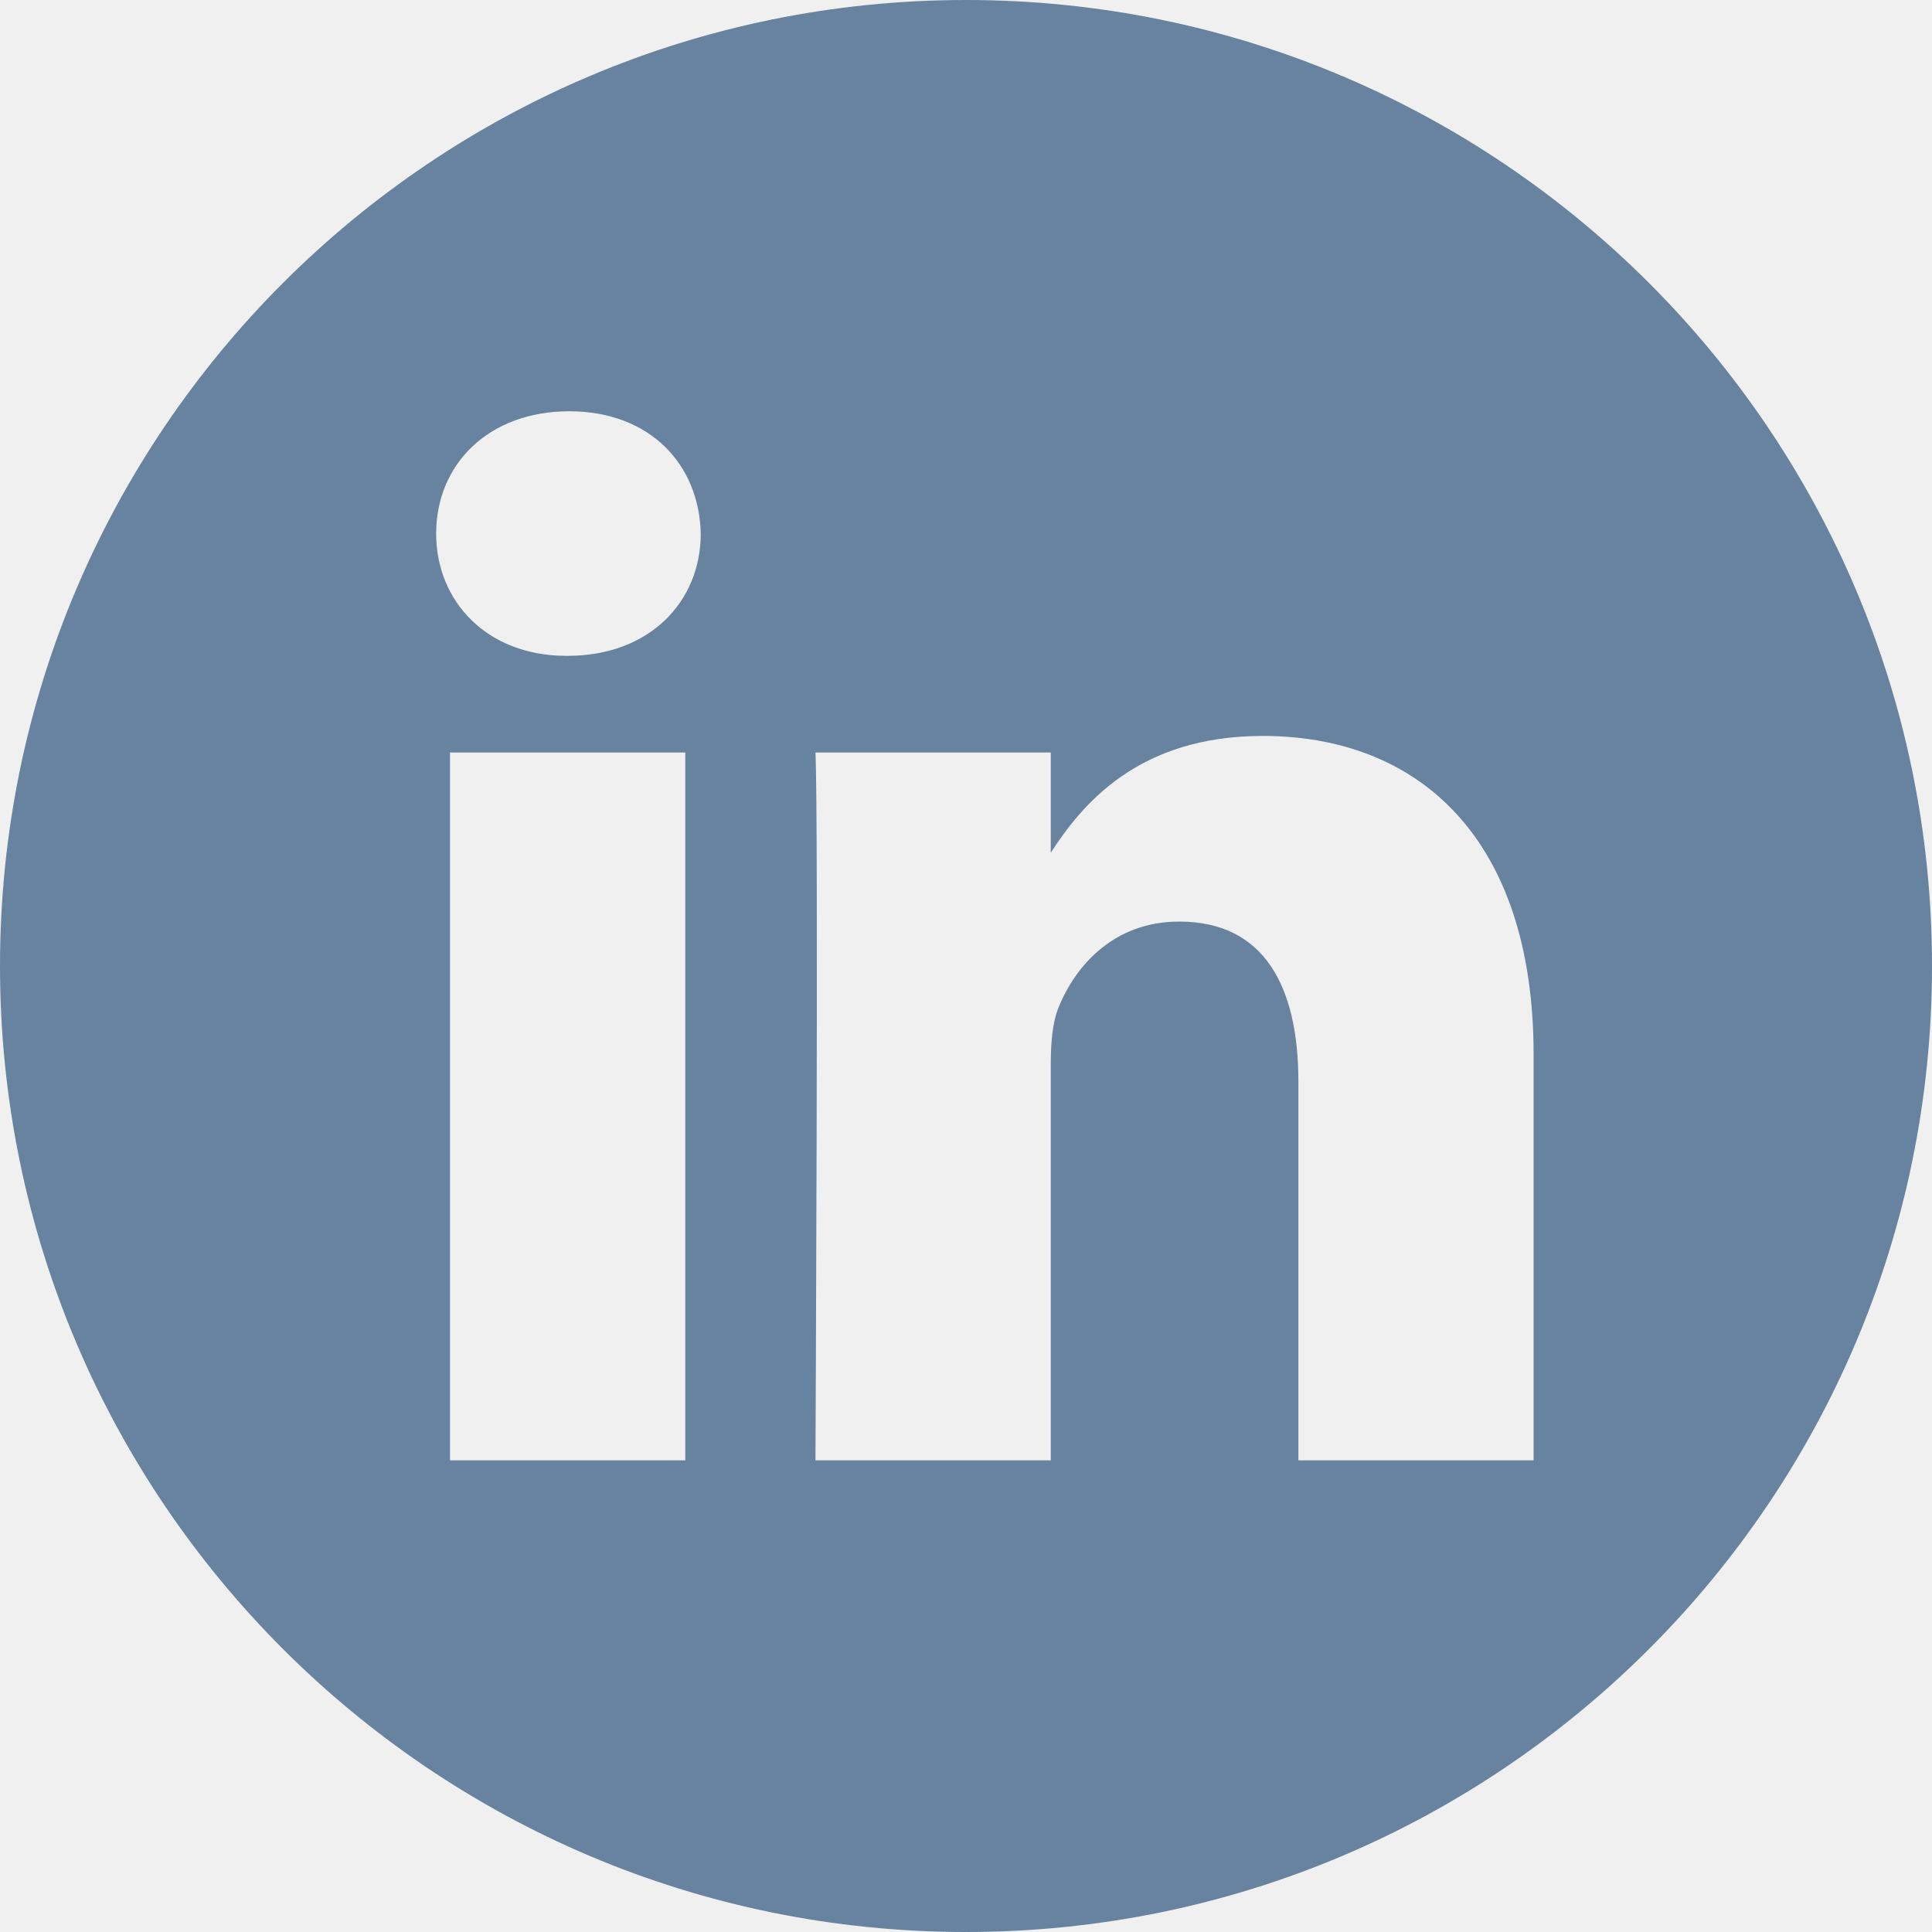
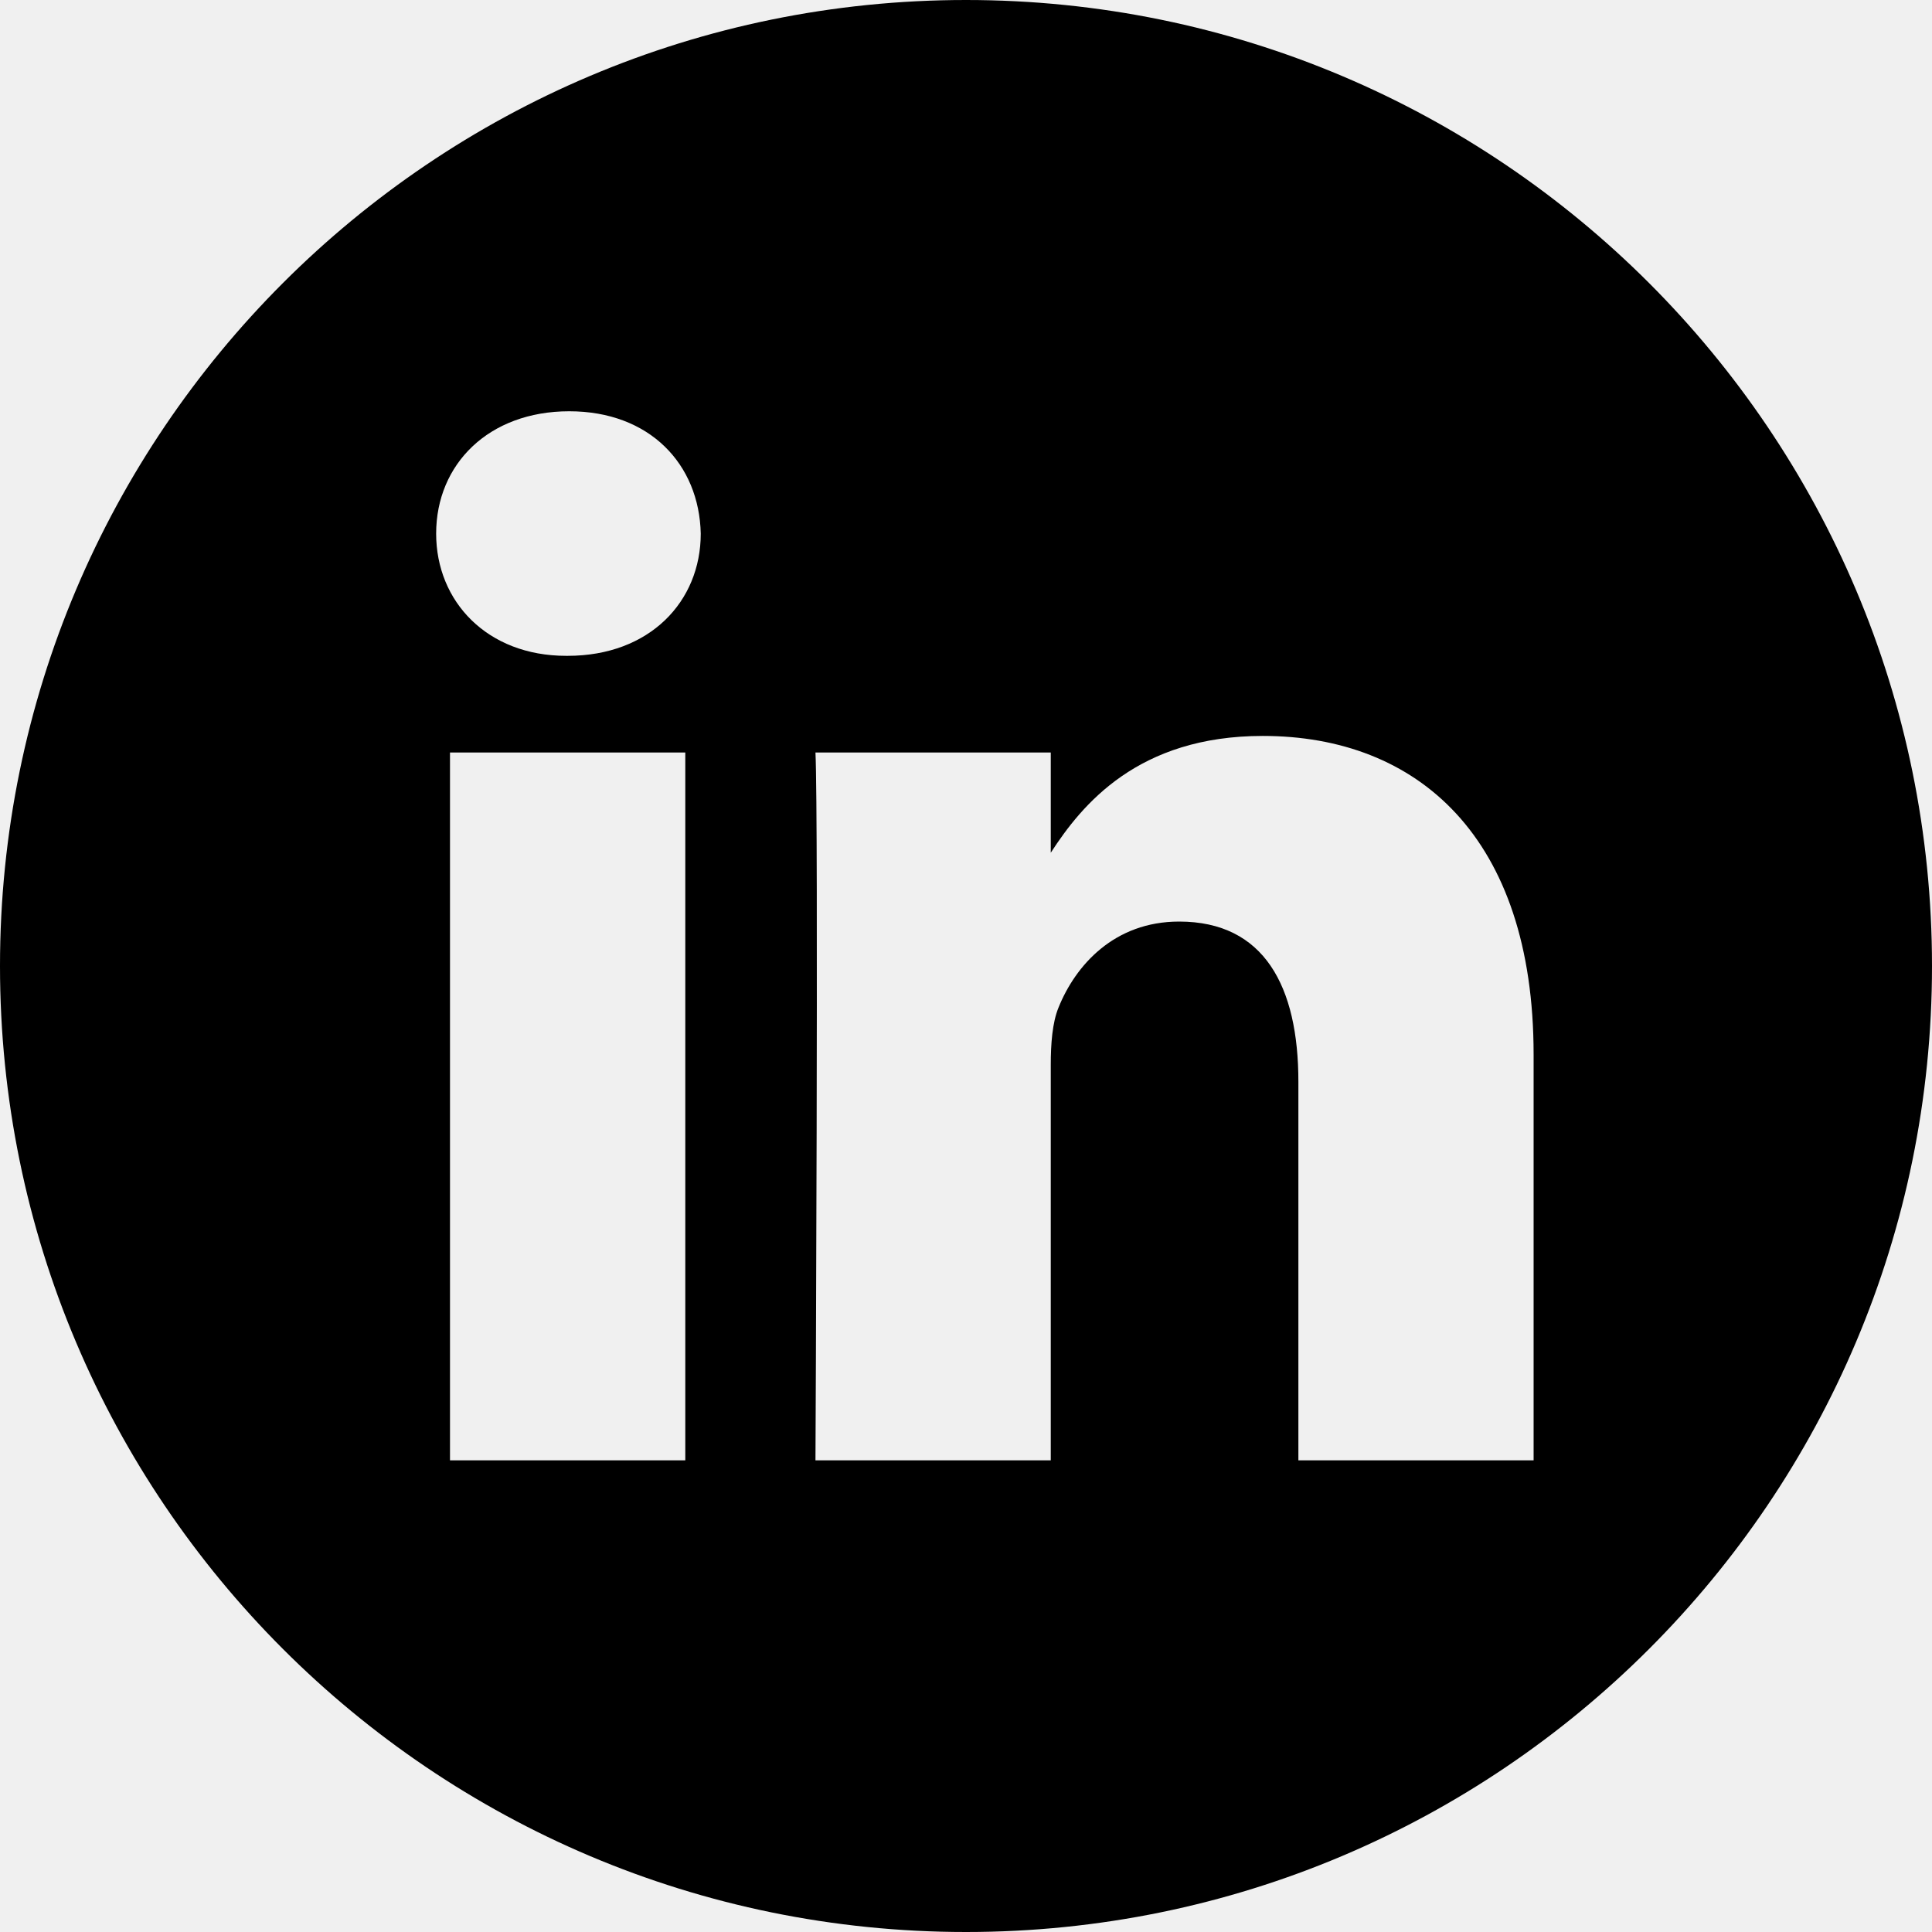
<svg xmlns="http://www.w3.org/2000/svg" width="24" height="24" viewBox="0 0 24 24" fill="none">
-   <g clip-path="url(#clip0_9679_154)">
-     <path d="M12 0C5.374 0 0 5.374 0 12C0 18.626 5.374 24 12 24C18.626 24 24 18.626 24 12C24 5.374 18.626 0 12 0ZM8.513 18.141H5.59V9.348H8.513V18.141ZM7.052 8.147H7.033C6.052 8.147 5.418 7.472 5.418 6.629C5.418 5.766 6.071 5.109 7.071 5.109C8.071 5.109 8.686 5.766 8.705 6.629C8.705 7.472 8.071 8.147 7.052 8.147ZM19.051 18.141H16.129V13.437C16.129 12.255 15.706 11.448 14.648 11.448C13.841 11.448 13.36 11.992 13.149 12.517C13.072 12.705 13.053 12.968 13.053 13.23V18.141H10.13C10.13 18.141 10.169 10.173 10.13 9.348H13.053V10.593C13.441 9.994 14.136 9.142 15.687 9.142C17.609 9.142 19.051 10.398 19.051 13.099V18.141Z" fill="#6783A0" />
+   <g clip-path="url(#clip0_linkedin)">
+     <path d="M12 0C5.374 0 0 5.374 0 12C0 18.626 5.374 24 12 24C18.626 24 24 18.626 24 12C24 5.374 18.626 0 12 0ZM8.513 18.141H5.59V9.348H8.513V18.141ZM7.052 8.147H7.033C6.052 8.147 5.418 7.472 5.418 6.629C5.418 5.766 6.071 5.109 7.071 5.109C8.071 5.109 8.686 5.766 8.705 6.629C8.705 7.472 8.071 8.147 7.052 8.147ZM19.051 18.141H16.129V13.437C16.129 12.255 15.706 11.448 14.648 11.448C13.841 11.448 13.36 11.992 13.149 12.517C13.072 12.705 13.053 12.968 13.053 13.23V18.141H10.13C10.13 18.141 10.169 10.173 10.13 9.348H13.053V10.593C13.441 9.994 14.136 9.142 15.687 9.142C17.609 9.142 19.051 10.398 19.051 13.099V18.141Z" fill="currentColor" />
  </g>
  <defs>
-     <clipPath id="clip0_9679_154">
+     <clipPath id="clip0_linkedin">
      <rect width="24" height="24" fill="white" />
    </clipPath>
  </defs>
</svg>
